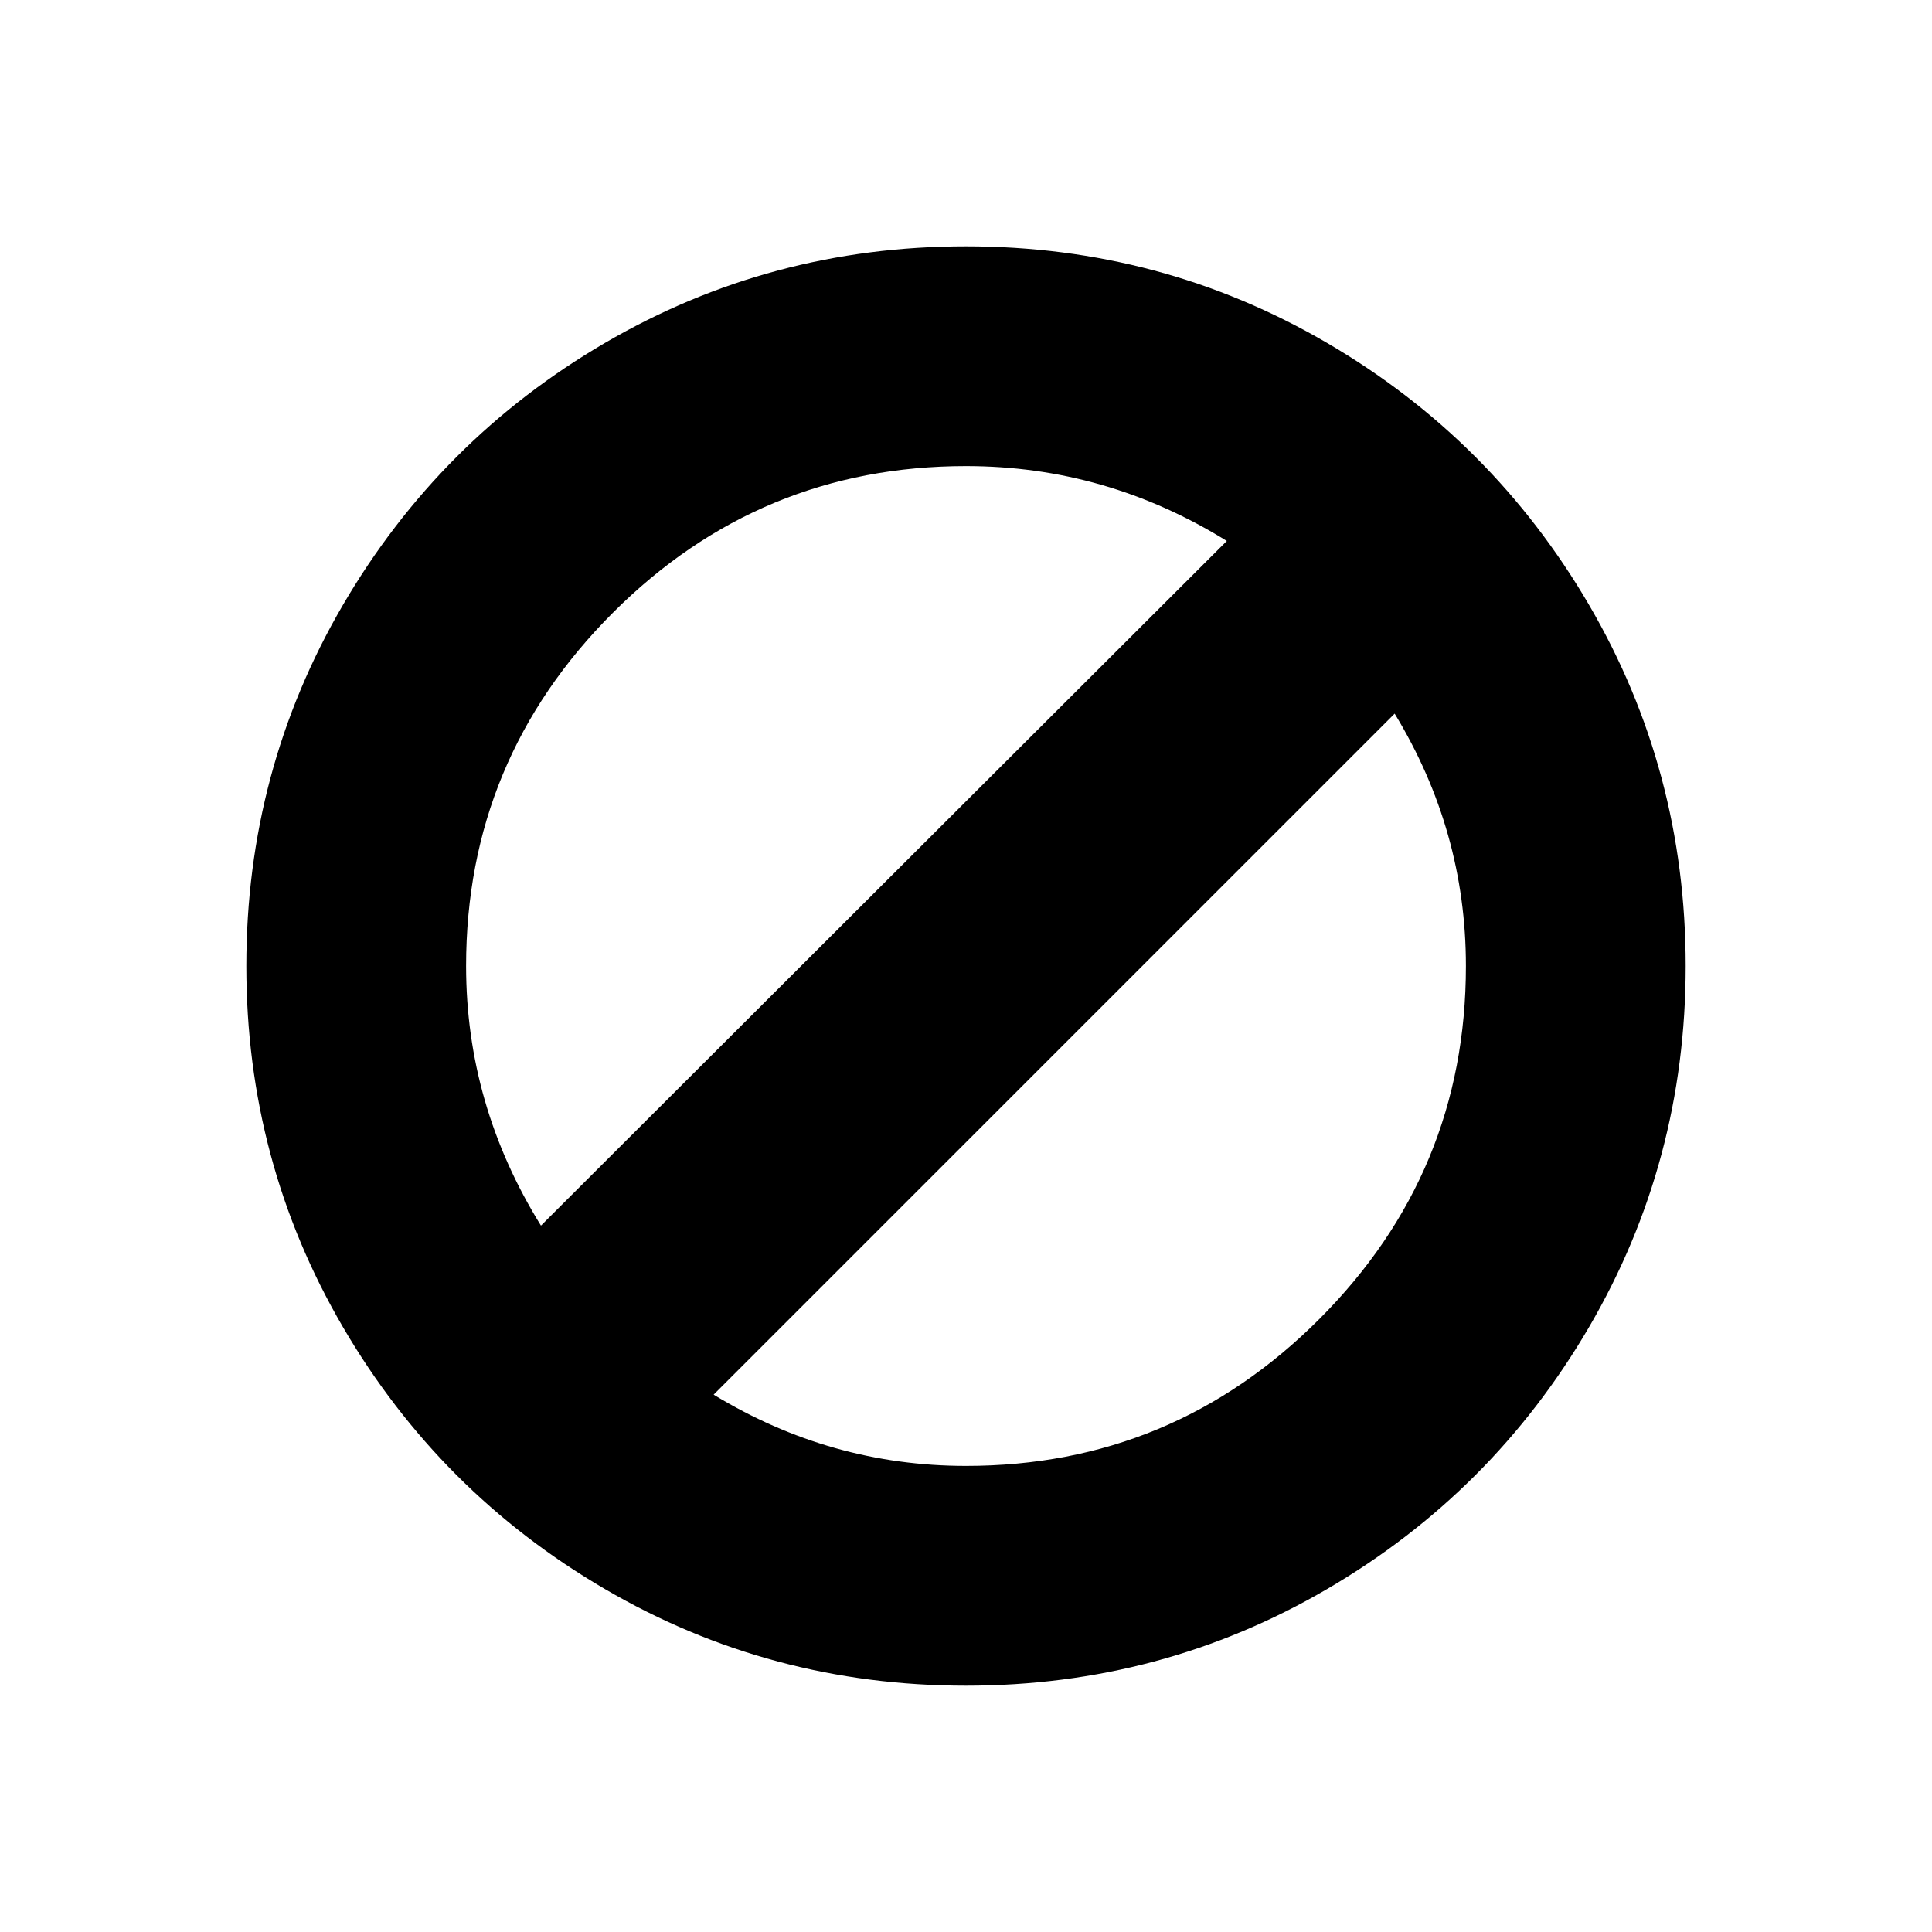
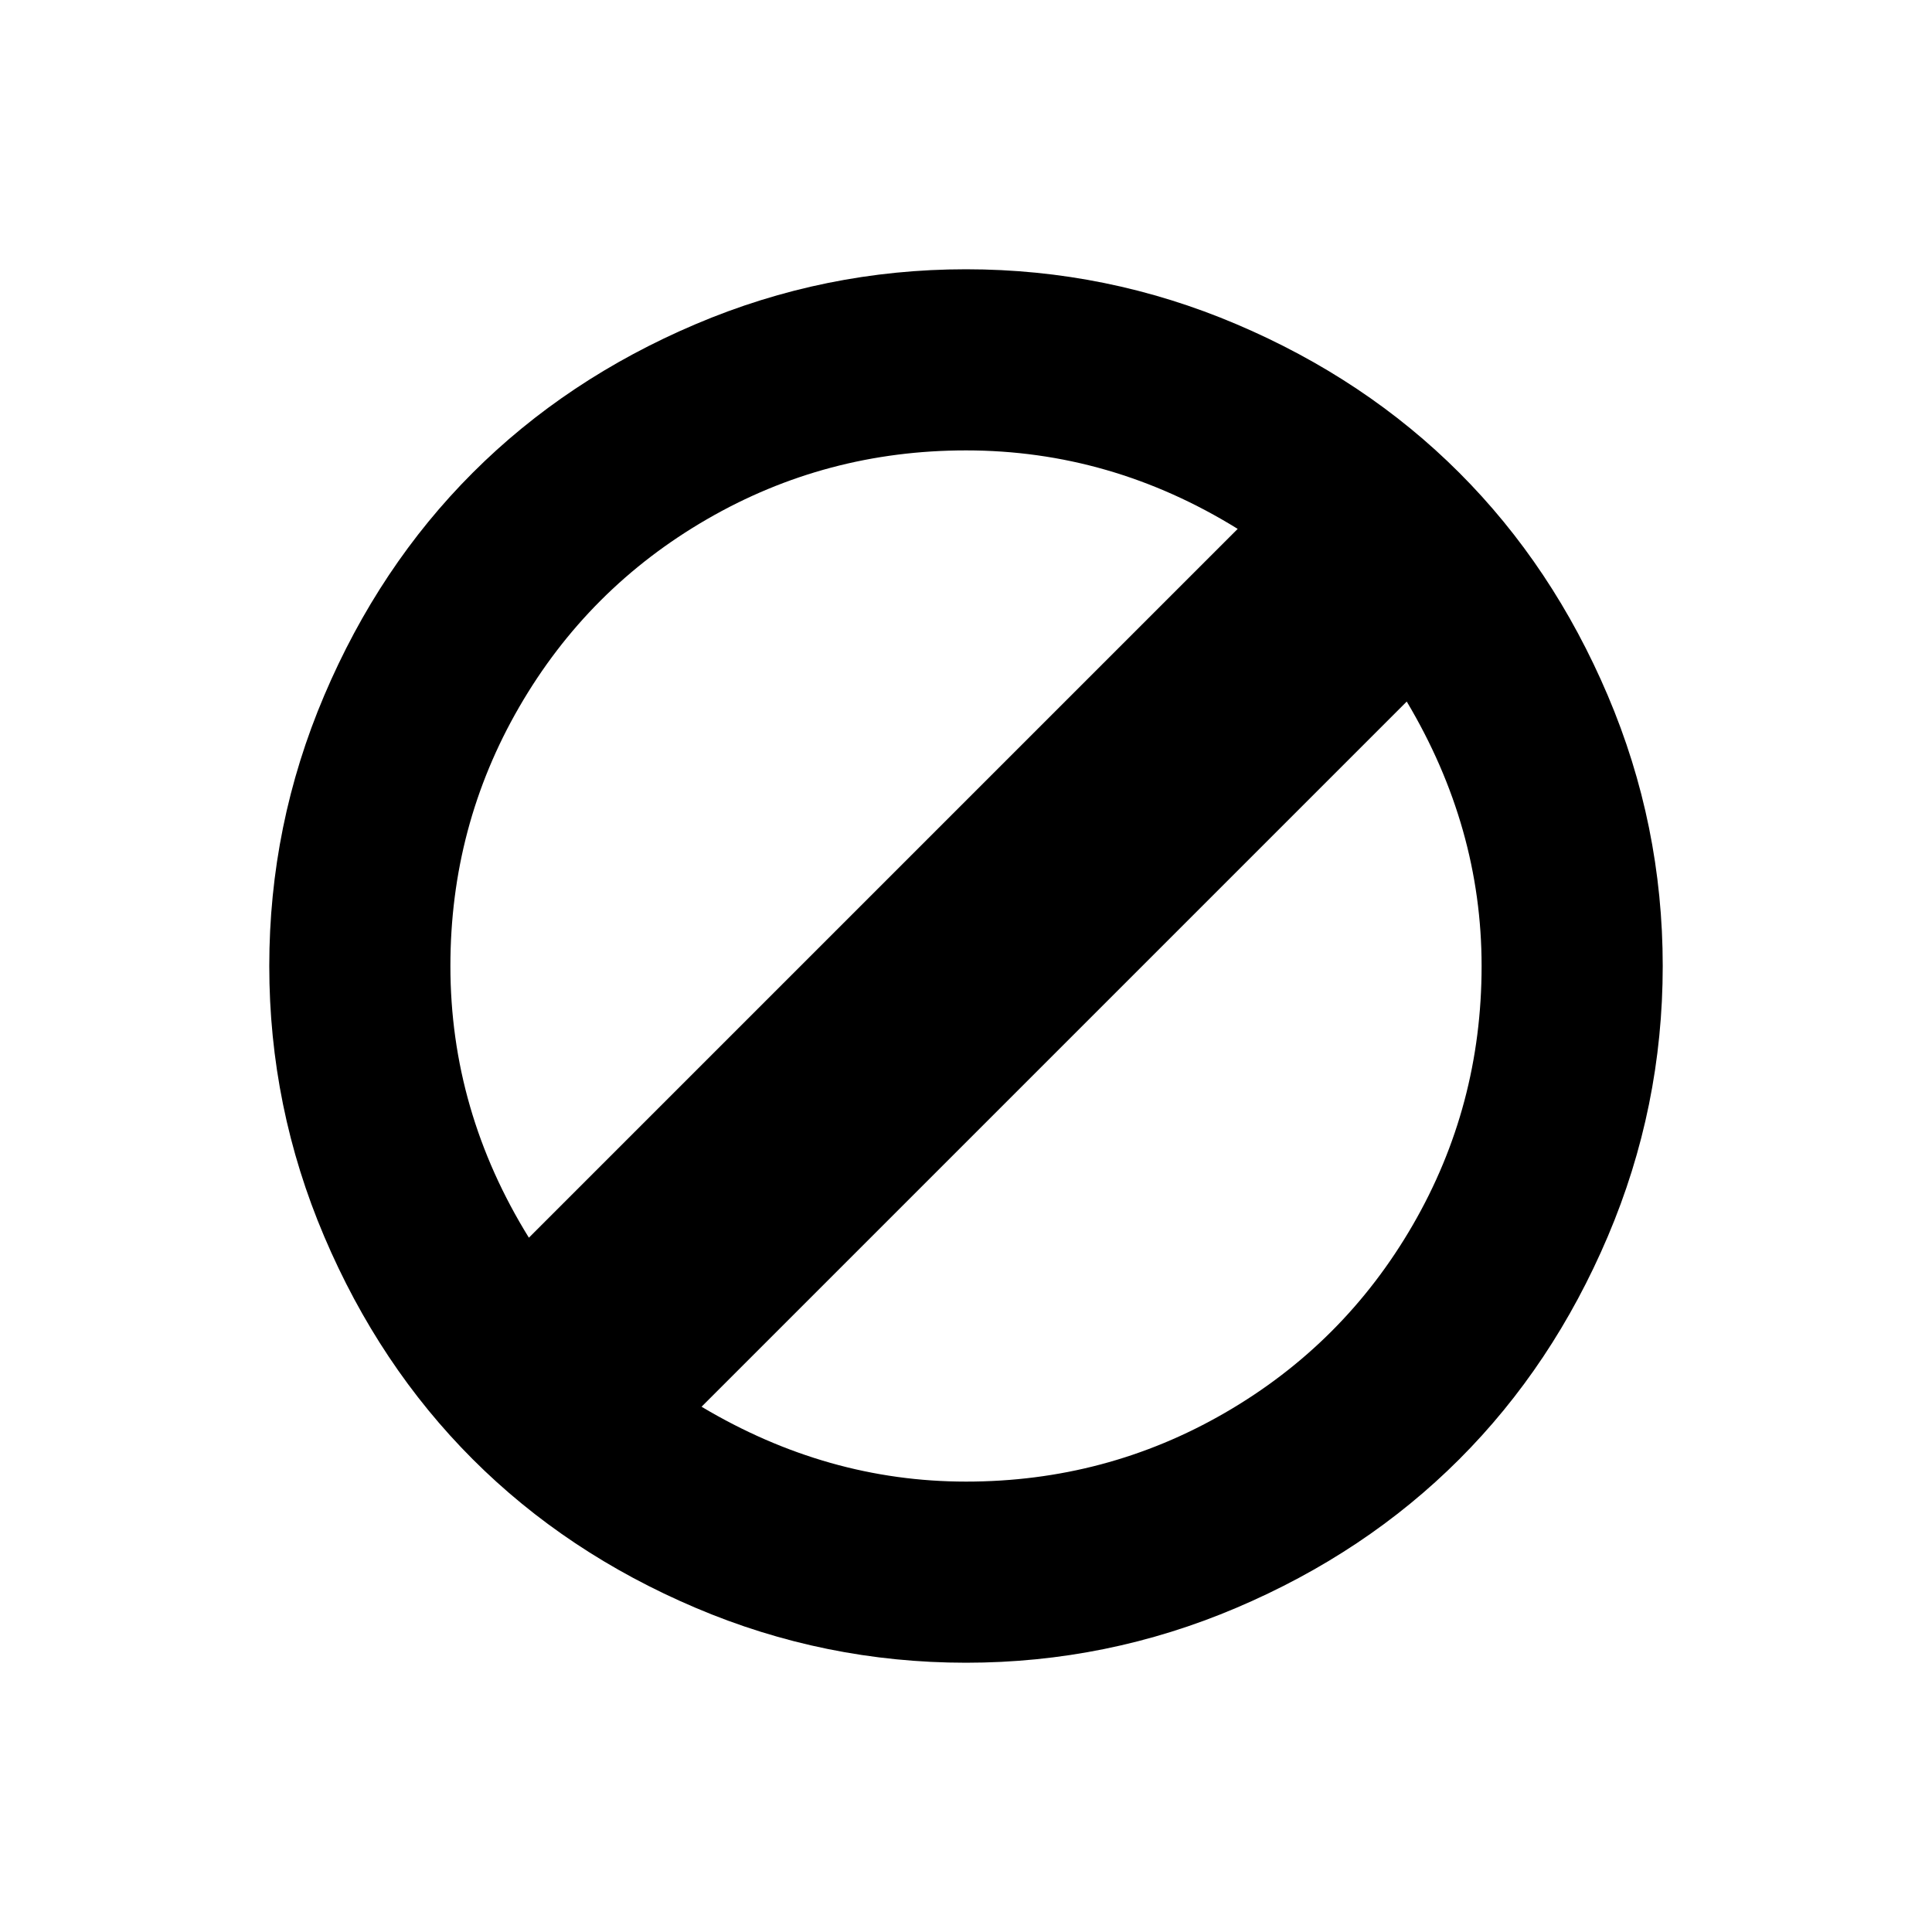
<svg xmlns="http://www.w3.org/2000/svg" version="1.1" width="1600" height="1600" xml:space="preserve">
  <g transform="translate(200, 1400) scale(1, -1)">
-     <path id="ban-circle" d="M4 600q0 162 80 299t217 217t299 80t299 -80t217 -217t80 -299t-80 -299t-217 -217t-299 -80t-299 80t-217 217t-80 299zM186 600q0 -115 62 -215l568 567q-100 62 -216 62q-171 0 -292.5 -121.5t-121.5 -292.5zM391 245q97 -59 209 -59q171 0 292.5 121.5t121.5 292.5 q0 112 -59 209z" />
+     <path id="ban-circle" d="M600 1177q117 0 224 -45.5t184.5 -123t123 -184.5t45.5 -224t-45.5 -224t-123 -184.5t-184.5 -123t-224 -45.5t-224 45.5t-184.5 123t-123 184.5t-45.5 224t45.5 224t123 184.5t184.5 123t224 45.5zM600 1027q-116 0 -214.5 -57t-155.5 -155.5t-57 -214.5q0 -120 65 -225 l587 587q-105 65 -225 65zM965 819l-584 -584q104 -62 219 -62q116 0 214.5 57t155.5 155.5t57 214.5q0 115 -62 219z" />
  </g>
</svg>
